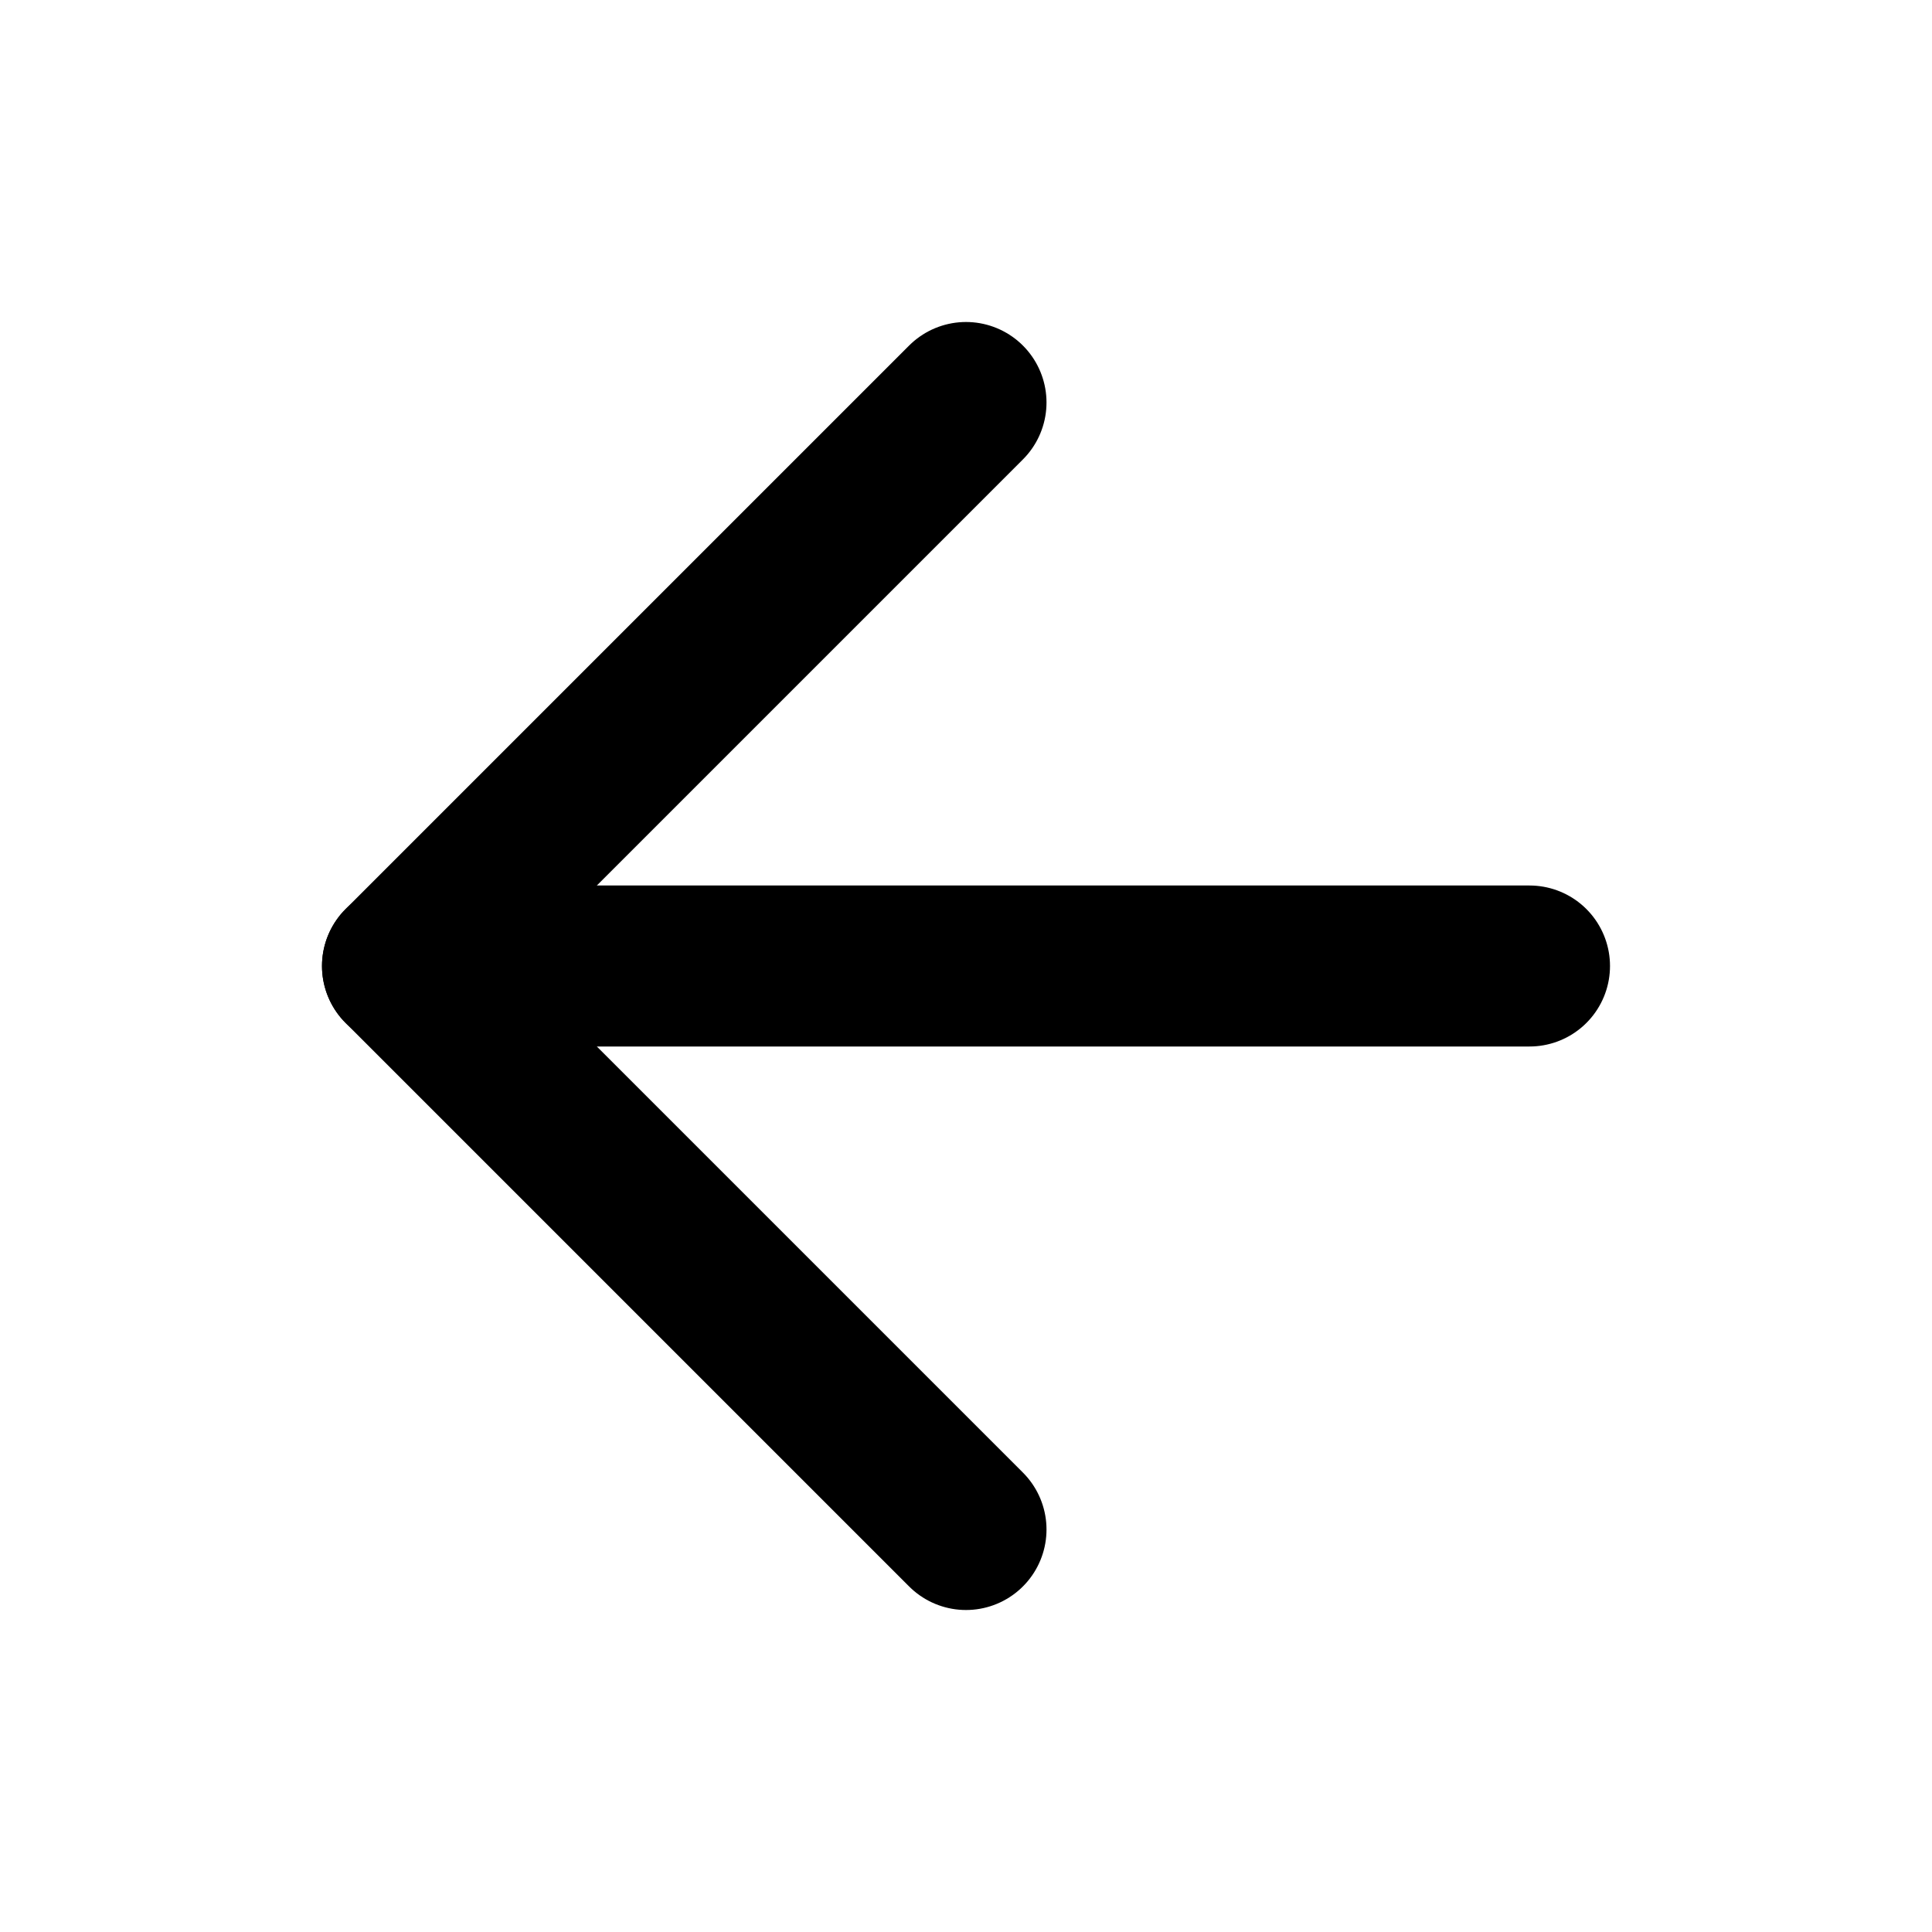
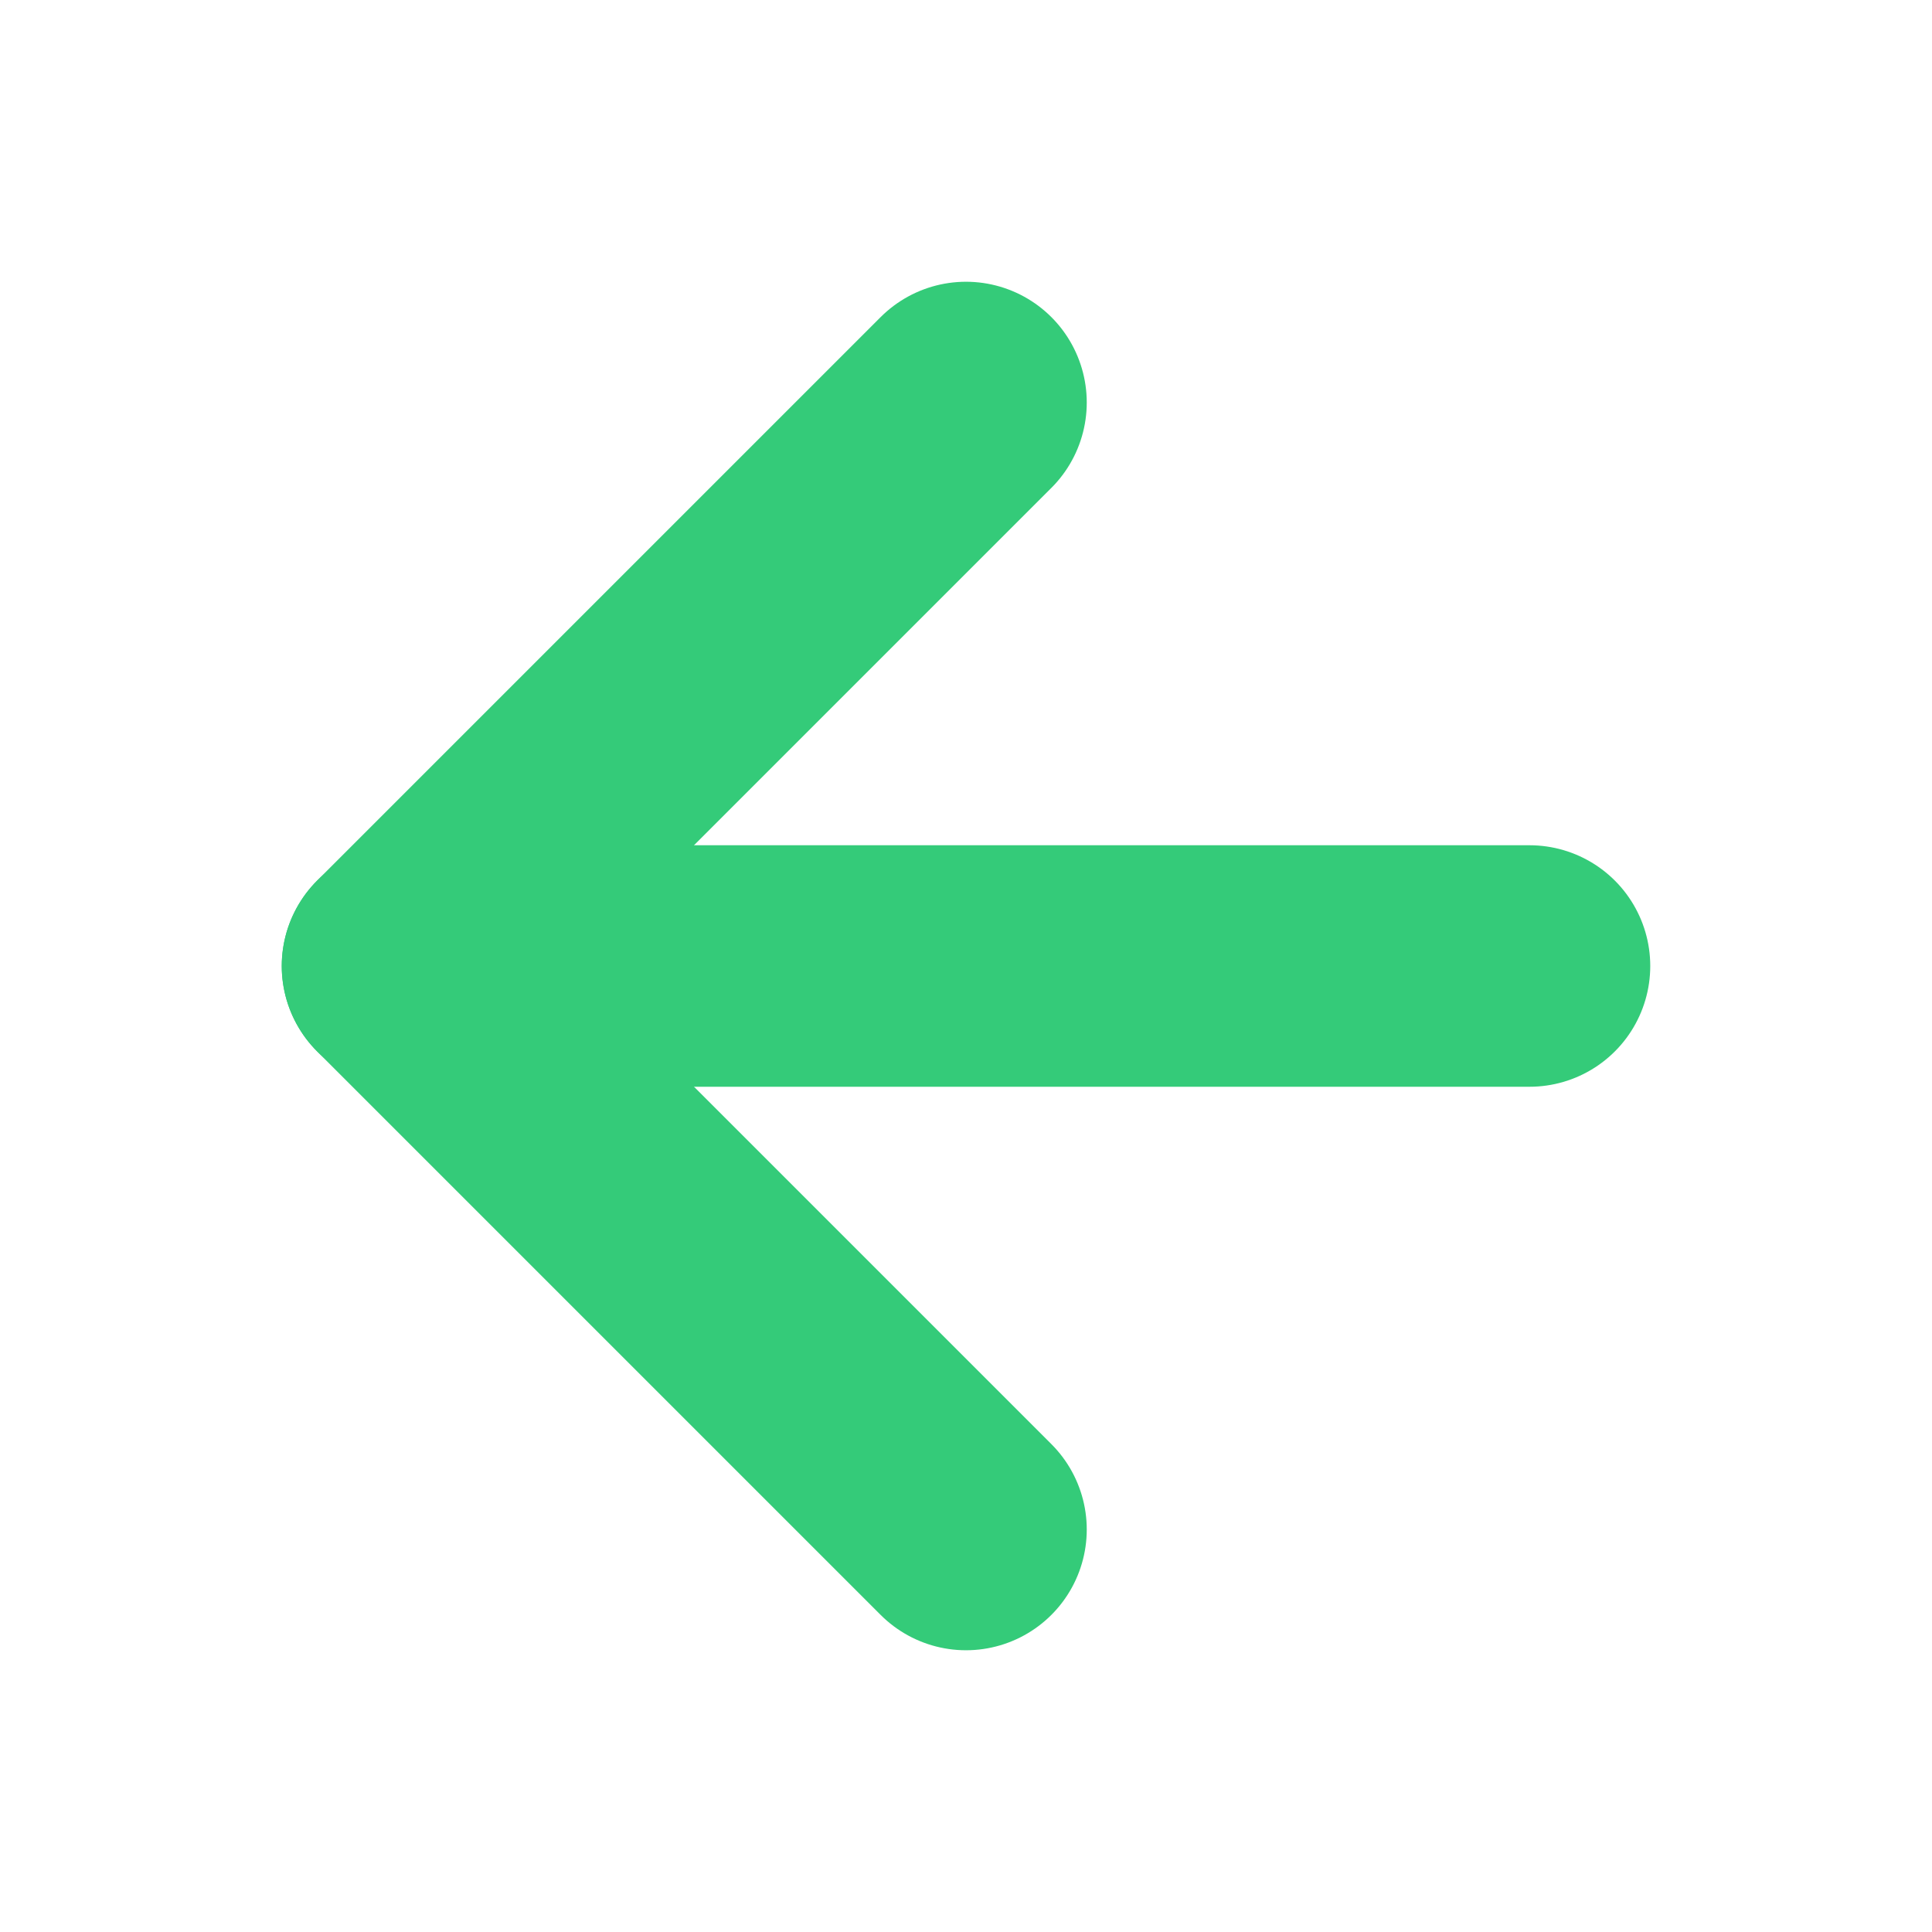
- <svg xmlns="http://www.w3.org/2000/svg" width="24" height="24" viewBox="0 0 24 24" fill="none" stroke="currentColor" stroke-width="2" stroke-linecap="round" stroke-linejoin="round" class="feather feather-arrow-left">
+ <svg xmlns="http://www.w3.org/2000/svg" width="24" height="24" viewBox="0 0 24 24" fill="none" stroke="#34CB79" stroke-width="3" stroke-linecap="round" stroke-linejoin="round" class="feather feather-arrow-left">
  <line x1="19" y1="12" x2="5" y2="12" />
  <polyline points="12 19 5 12 12 5" />
</svg>
